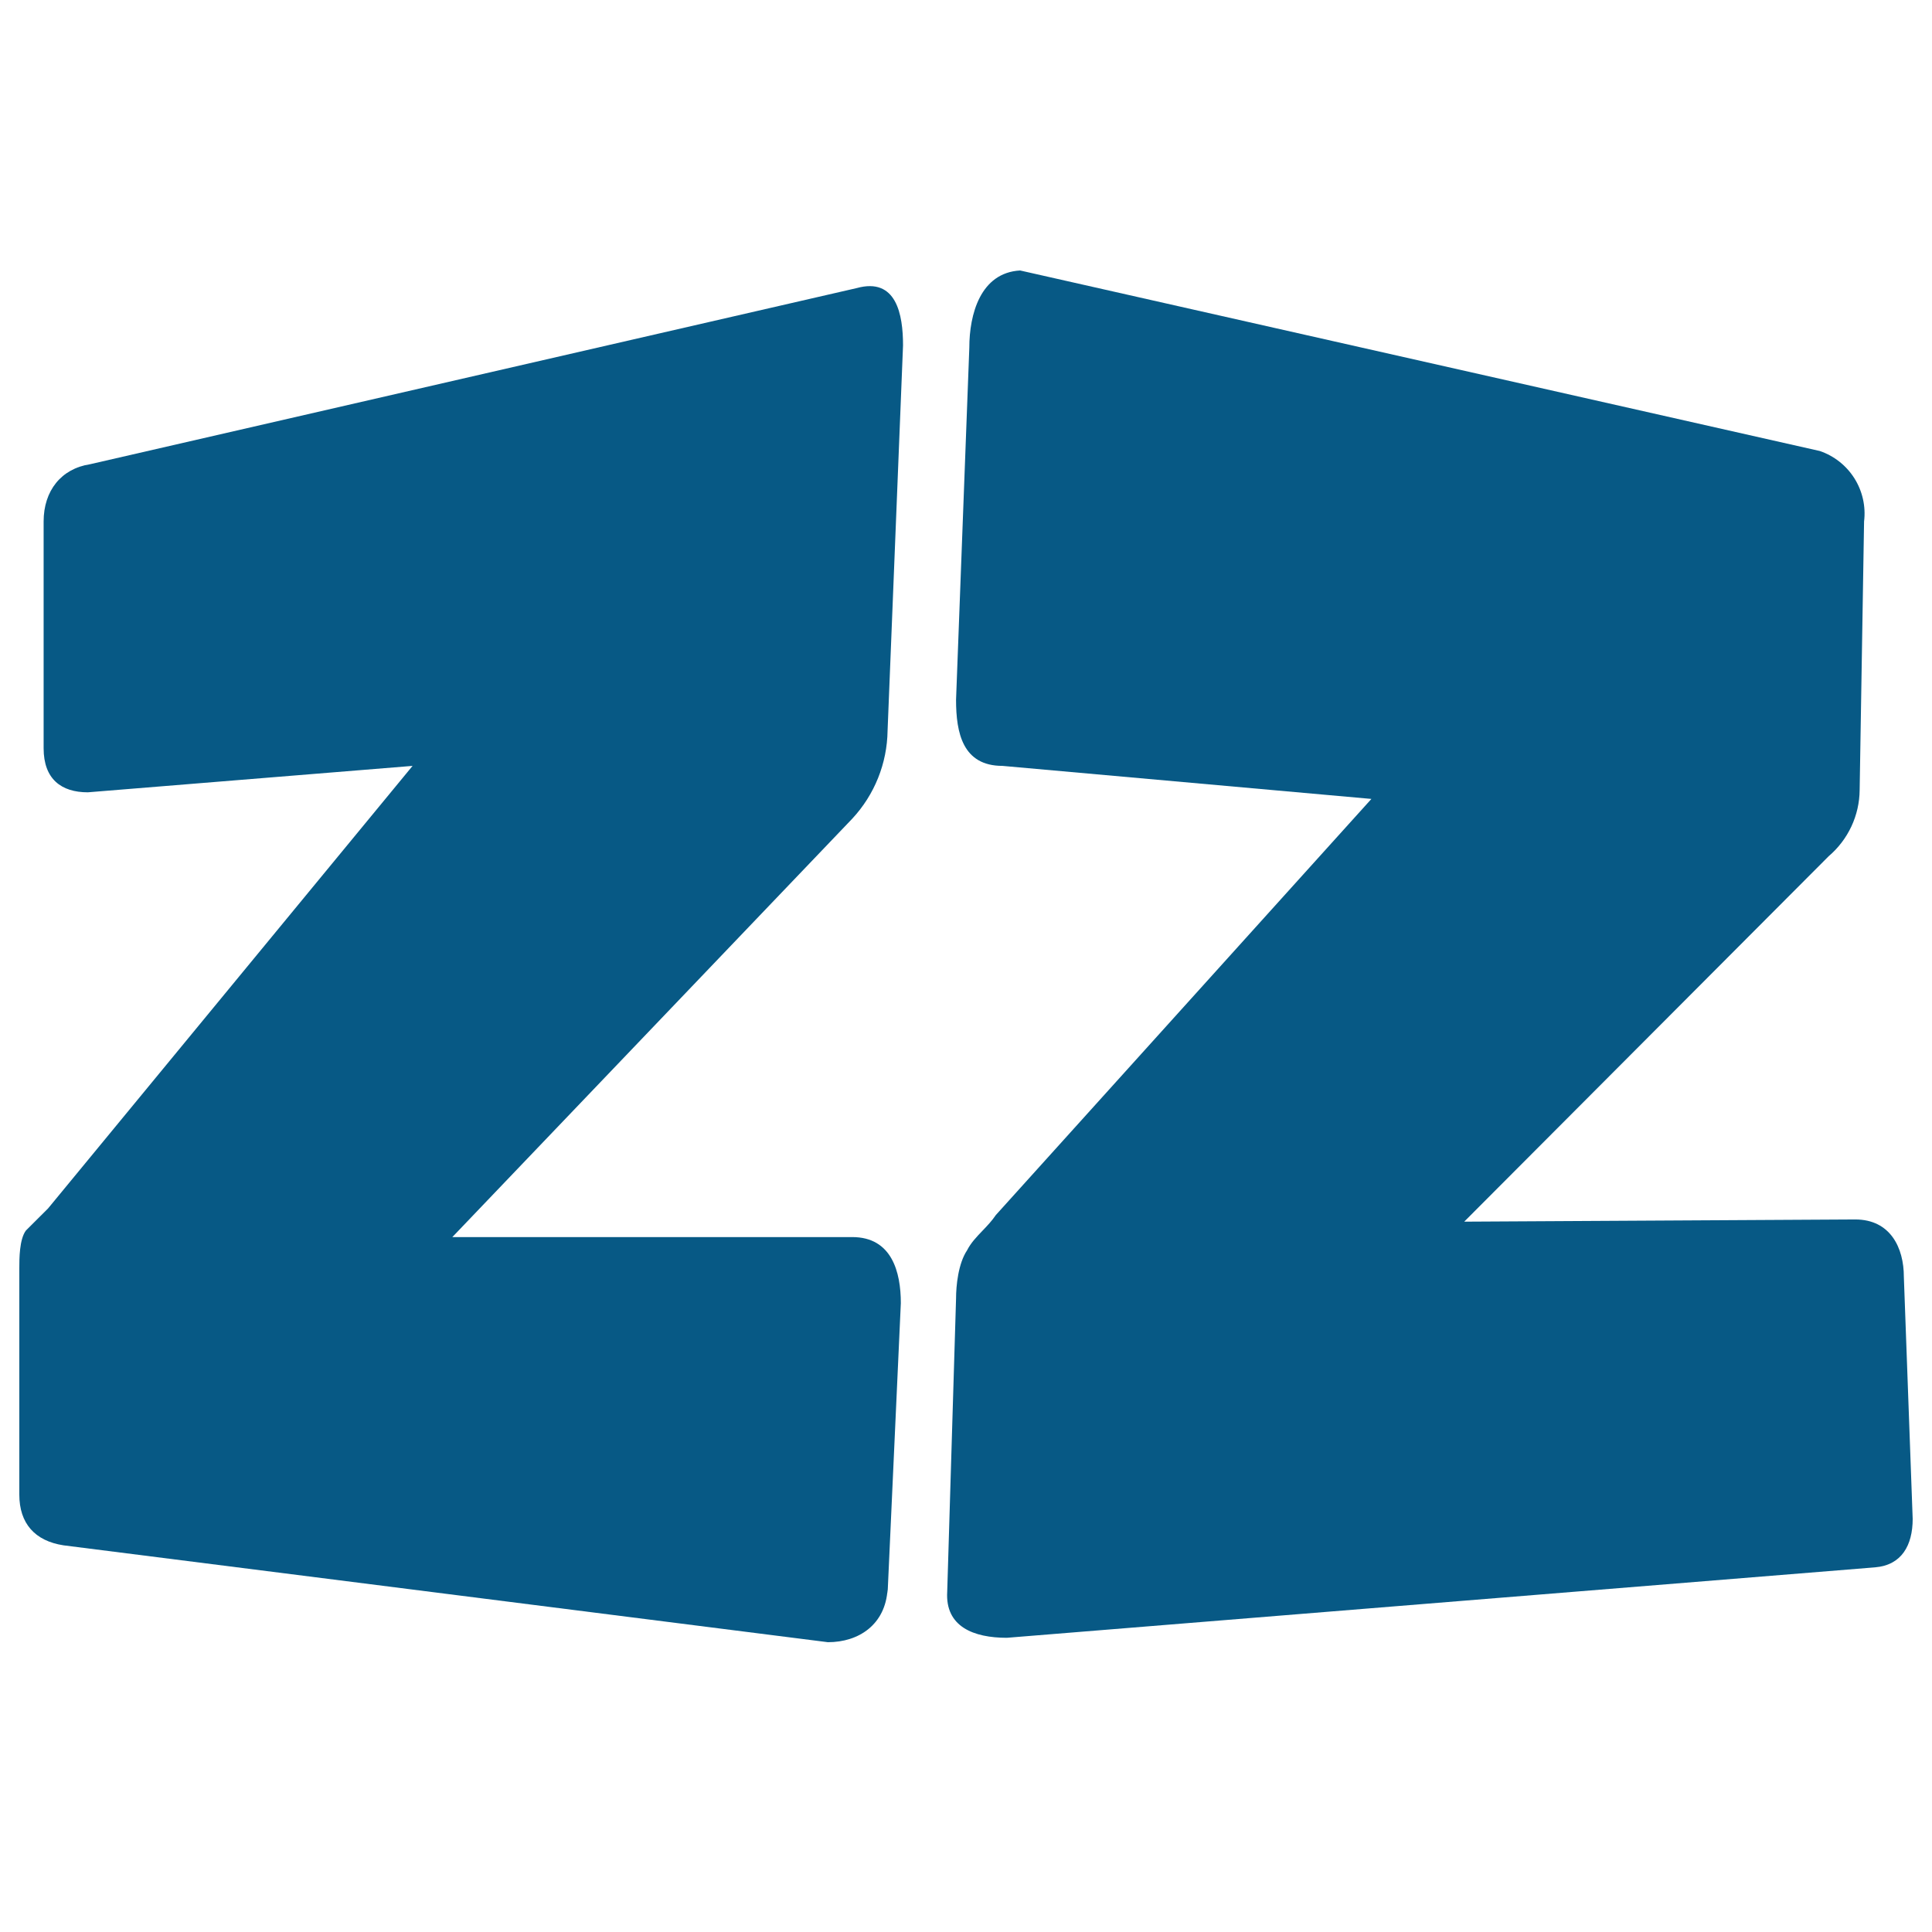
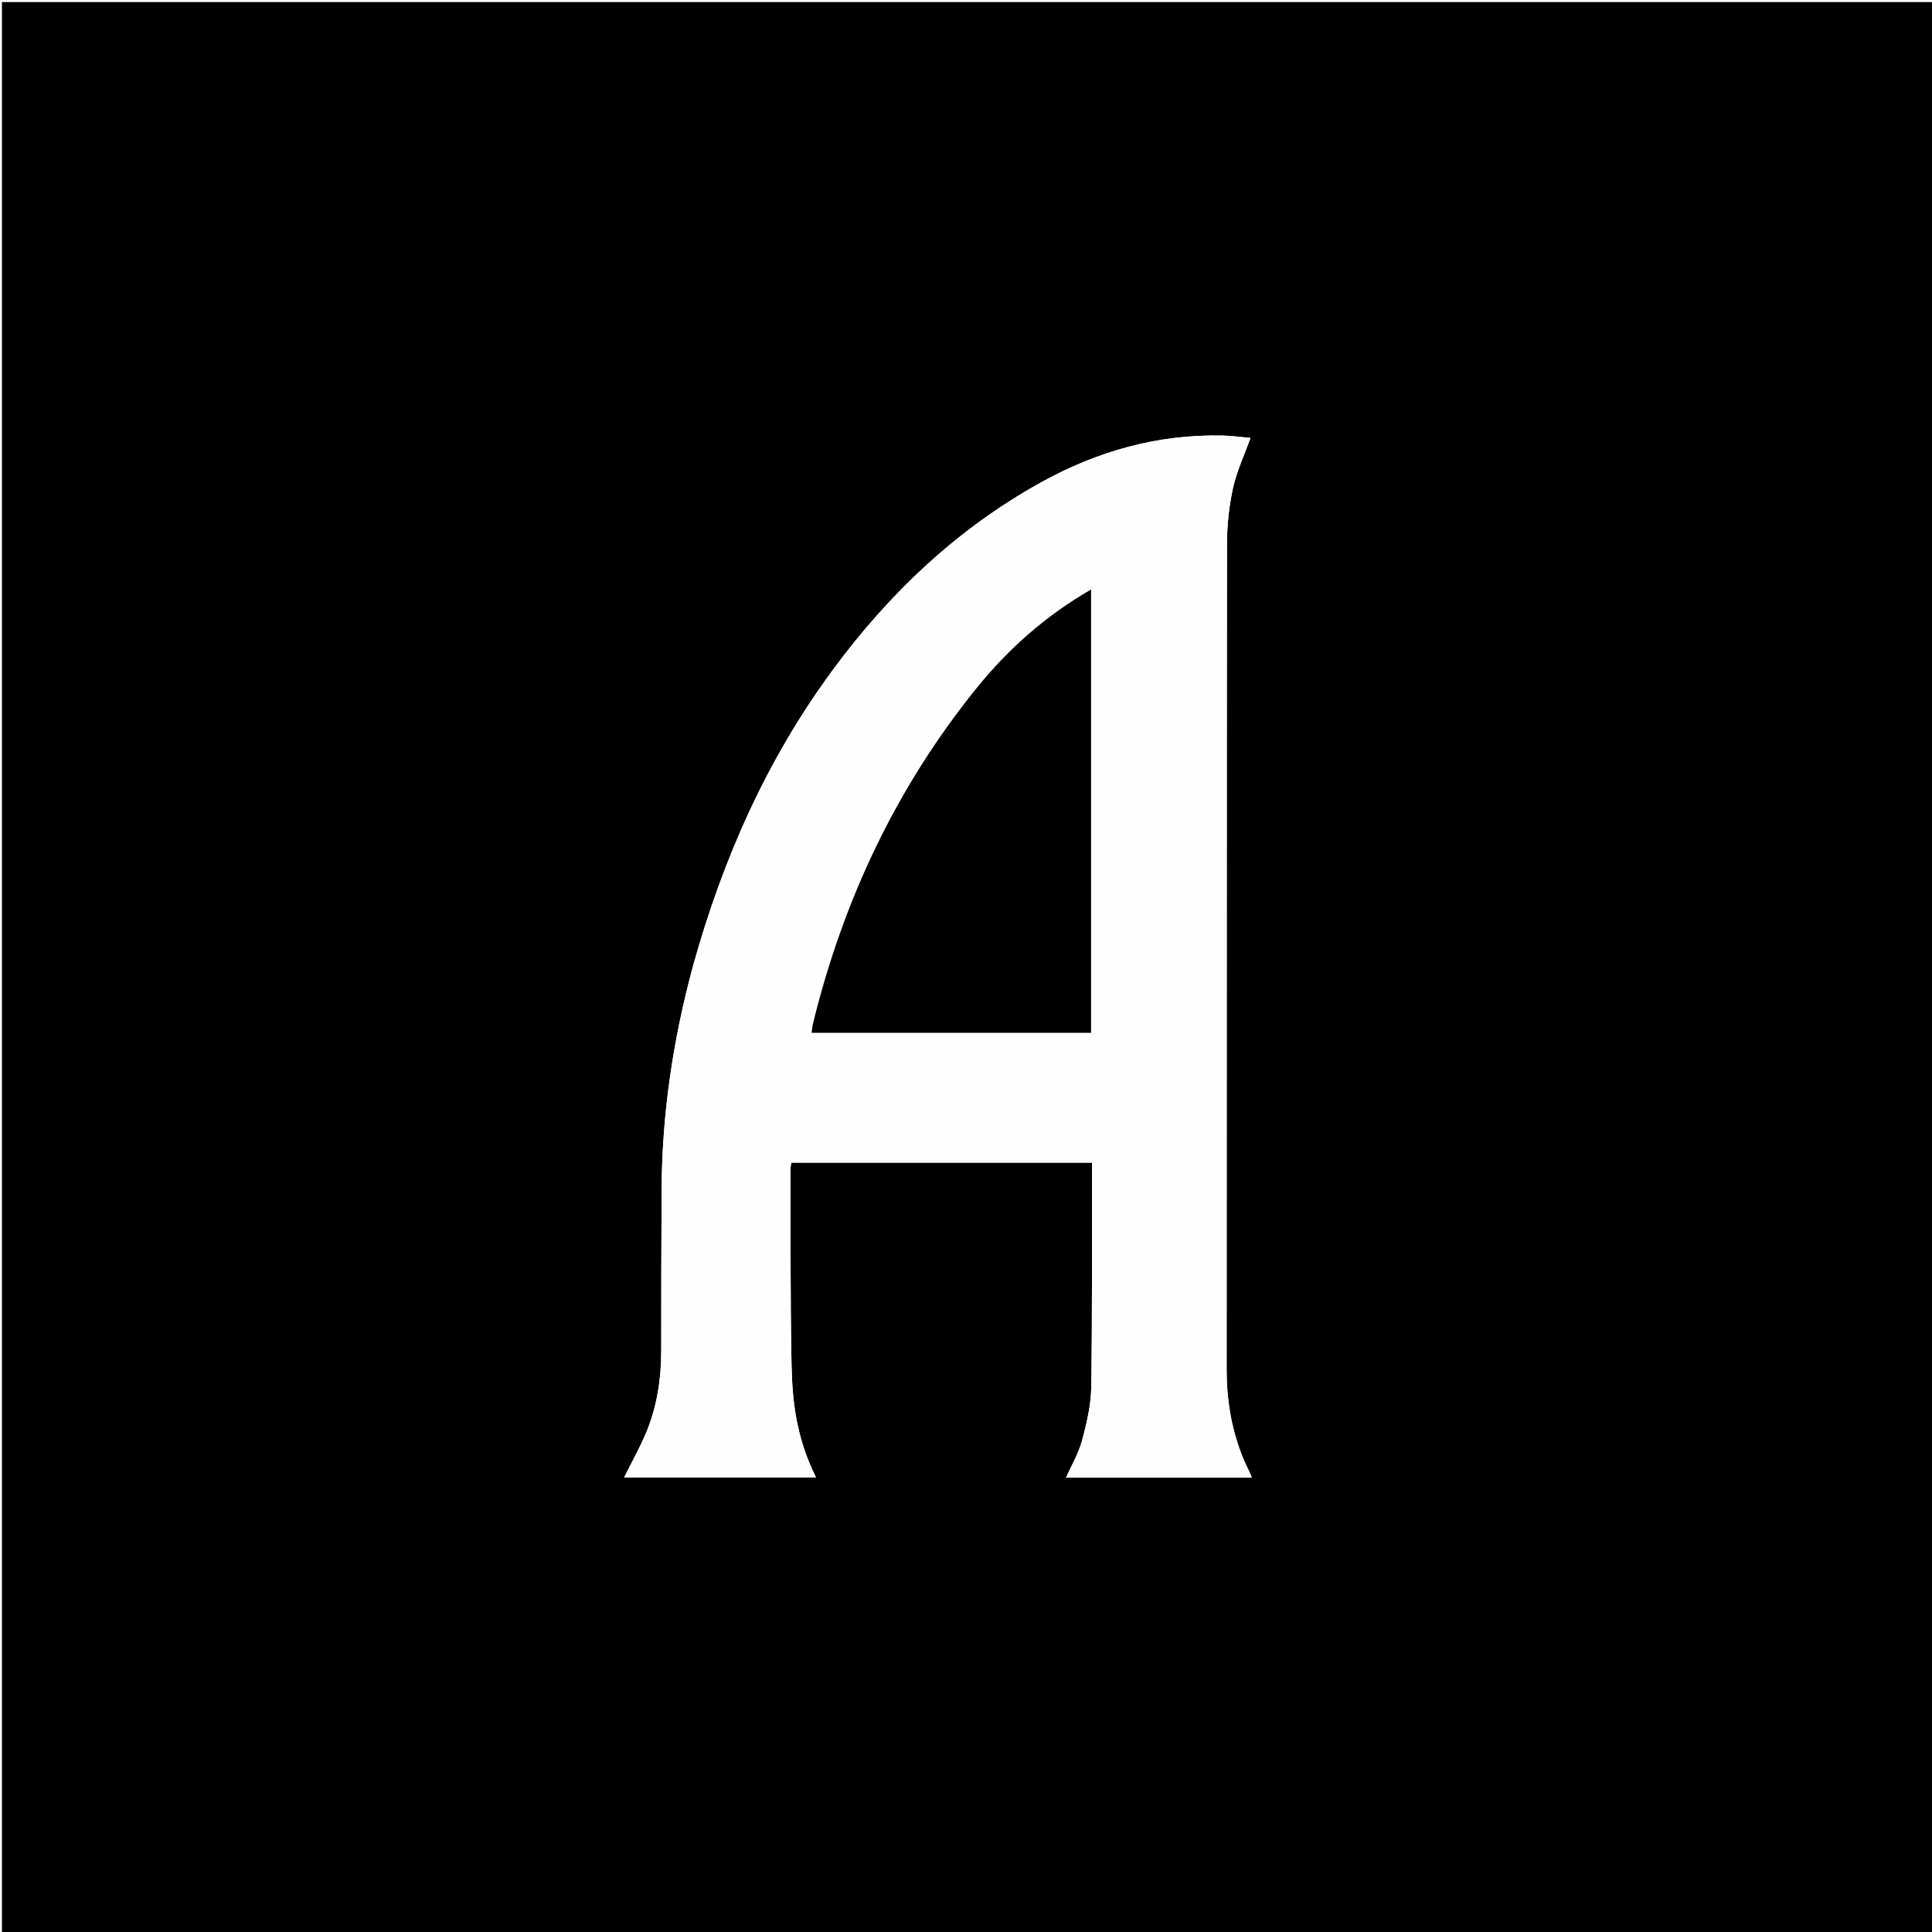
- <svg xmlns="http://www.w3.org/2000/svg" width="100" height="100" viewBox="0 0 100 100" fill="none">
-   <path d="M42.853 85C44.454 85 45.826 84.088 45.941 82.265V82.493L46.627 67.449C46.627 65.854 46.169 64.031 44.111 64.031H23.413L44.111 42.377C45.266 41.136 45.918 39.511 45.941 37.819L46.741 17.875C46.741 16.279 46.398 14.342 44.34 14.912L4.659 24.029C3.173 24.257 2.258 25.396 2.258 26.992V38.73C2.258 40.326 3.173 41.01 4.545 41.01L21.355 39.642L2.487 62.549L1.343 63.689C1 64.144 1 65.17 1 65.626V77.364C1 78.846 1.8 79.758 3.287 79.986L42.853 85Z" fill="#075985" />
-   <path d="M97.056 81.125C98.428 81.011 99 79.986 99 78.618L98.543 66.082C98.543 64.6 97.856 63.119 96.027 63.119L75.787 63.233L94.655 44.315C95.151 43.892 95.55 43.368 95.827 42.778C96.103 42.188 96.249 41.546 96.255 40.896L96.484 26.992C96.579 26.215 96.404 25.429 95.988 24.765C95.572 24.102 94.94 23.6 94.197 23.345L52.802 14C50.743 14.114 50.172 16.279 50.172 17.989L49.485 36.223C49.485 37.933 49.828 39.642 51.887 39.642L70.984 41.352L51.544 62.891C51.341 63.194 51.093 63.452 50.85 63.706C50.545 64.024 50.248 64.334 50.057 64.714C49.6 65.398 49.485 66.538 49.485 67.222L49.028 82.379C48.914 84.202 50.4 84.772 52.115 84.772L97.056 81.125Z" fill="#075985" />
+ <svg xmlns="http://www.w3.org/2000/svg" version="1.1" id="Layer_1" x="0px" y="0px" width="100%" viewBox="0 0 1030 1030" enable-background="new 0 0 1030 1030" xml:space="preserve">
+   <path fill="#000000" opacity="1" stroke="none" d=" M499,1031   C332.687,1031 166.874,1031 1.03,1031   C1.03,687.728 1.03,344.457 1.03,1.093   C344.23,1.093 687.46,1.093 1030.845,1.093   C1030.845,344.333 1030.845,687.667 1030.845,1031   C853.79,1031 676.645,1031 499,1031  M369.47,514.933   C358.864,553.992 352.927,593.711 352.732,634.226   C352.596,662.717 352.495,691.209 352.527,719.701   C352.545,735.029 350.307,749.947 344.357,764.083   C340.967,772.135 336.652,779.796 332.741,787.66   C366.633,787.66 400.747,787.66 435.028,787.66   C424.73,766.849 422.401,748.025 421.986,727.398   C421.289,692.765 421.538,658.114 421.416,623.47   C421.411,622.223 421.693,620.975 421.83,619.827   C475.446,619.827 528.659,619.827 582.166,619.827   C582.166,621.124 582.167,622.1 582.166,623.077   C582.11,661.9 582.364,700.729 581.777,739.544   C581.633,749.044 579.38,758.675 576.892,767.922   C575.038,774.81 571.243,781.177 568.309,787.782   C601.147,787.782 634.04,787.782 667.343,787.782   C666.944,786.719 666.736,785.949 666.381,785.254   C657.486,767.834 653.933,749.301 653.947,729.805   C654.046,583.173 653.941,436.54 654.134,289.908   C654.147,279.987 655.225,269.883 657.345,260.202   C659.307,251.246 663.334,242.742 666.652,233.48   C662.023,233.069 656.937,232.327 651.837,232.213   C617.183,231.444 584.913,240.576 554.876,257.238   C510.158,282.043 473.903,316.504 443.727,357.522   C408.871,404.902 385.428,457.707 369.47,514.933  z" />
+   <path fill="#FEFEFE" opacity="1" stroke="none" d=" M369.609,514.547   C385.428,457.707 408.871,404.902 443.727,357.522   C473.903,316.504 510.158,282.043 554.876,257.238   C584.913,240.576 617.183,231.444 651.837,232.213   C656.937,232.327 662.023,233.069 666.652,233.48   C663.334,242.742 659.307,251.246 657.345,260.202   C655.225,269.883 654.147,279.987 654.134,289.908   C653.941,436.54 654.046,583.173 653.947,729.805   C653.933,749.301 657.486,767.834 666.381,785.254   C666.736,785.949 666.944,786.719 667.343,787.782   C634.04,787.782 601.147,787.782 568.309,787.782   C571.243,781.177 575.038,774.81 576.892,767.922   C579.38,758.675 581.633,749.044 581.777,739.544   C582.364,700.729 582.11,661.9 582.166,623.077   C582.167,622.1 582.166,621.124 582.166,619.827   C528.659,619.827 475.446,619.827 421.83,619.827   C421.693,620.975 421.411,622.223 421.416,623.47   C421.538,658.114 421.289,692.765 421.986,727.398   C422.401,748.025 424.73,766.849 435.028,787.66   C400.747,787.66 366.633,787.66 332.741,787.66   C336.652,779.796 340.967,772.135 344.357,764.083   C350.307,749.947 352.545,735.029 352.527,719.701   C352.495,691.209 352.596,662.717 352.732,634.226   C352.927,593.711 358.864,553.992 369.609,514.547  M433.12,547.017   C432.973,548.256 432.825,549.496 432.69,550.623   C482.698,550.623 532.392,550.623 581.682,550.623   C581.682,471.761 581.682,393.276 581.682,314.279   C557.601,328.169 537.622,345.856 520.657,366.849   C477.802,419.877 449.402,480.025 433.12,547.017  z" />
+   <path fill="#000000" opacity="1" stroke="none" d=" M433.211,546.573   C449.402,480.025 477.802,419.877 520.657,366.849   C537.622,345.856 557.601,328.169 581.682,314.279   C581.682,393.276 581.682,471.761 581.682,550.623   C532.392,550.623 482.698,550.623 432.69,550.623   C432.825,549.496 432.973,548.256 433.211,546.573  z" />
</svg>
